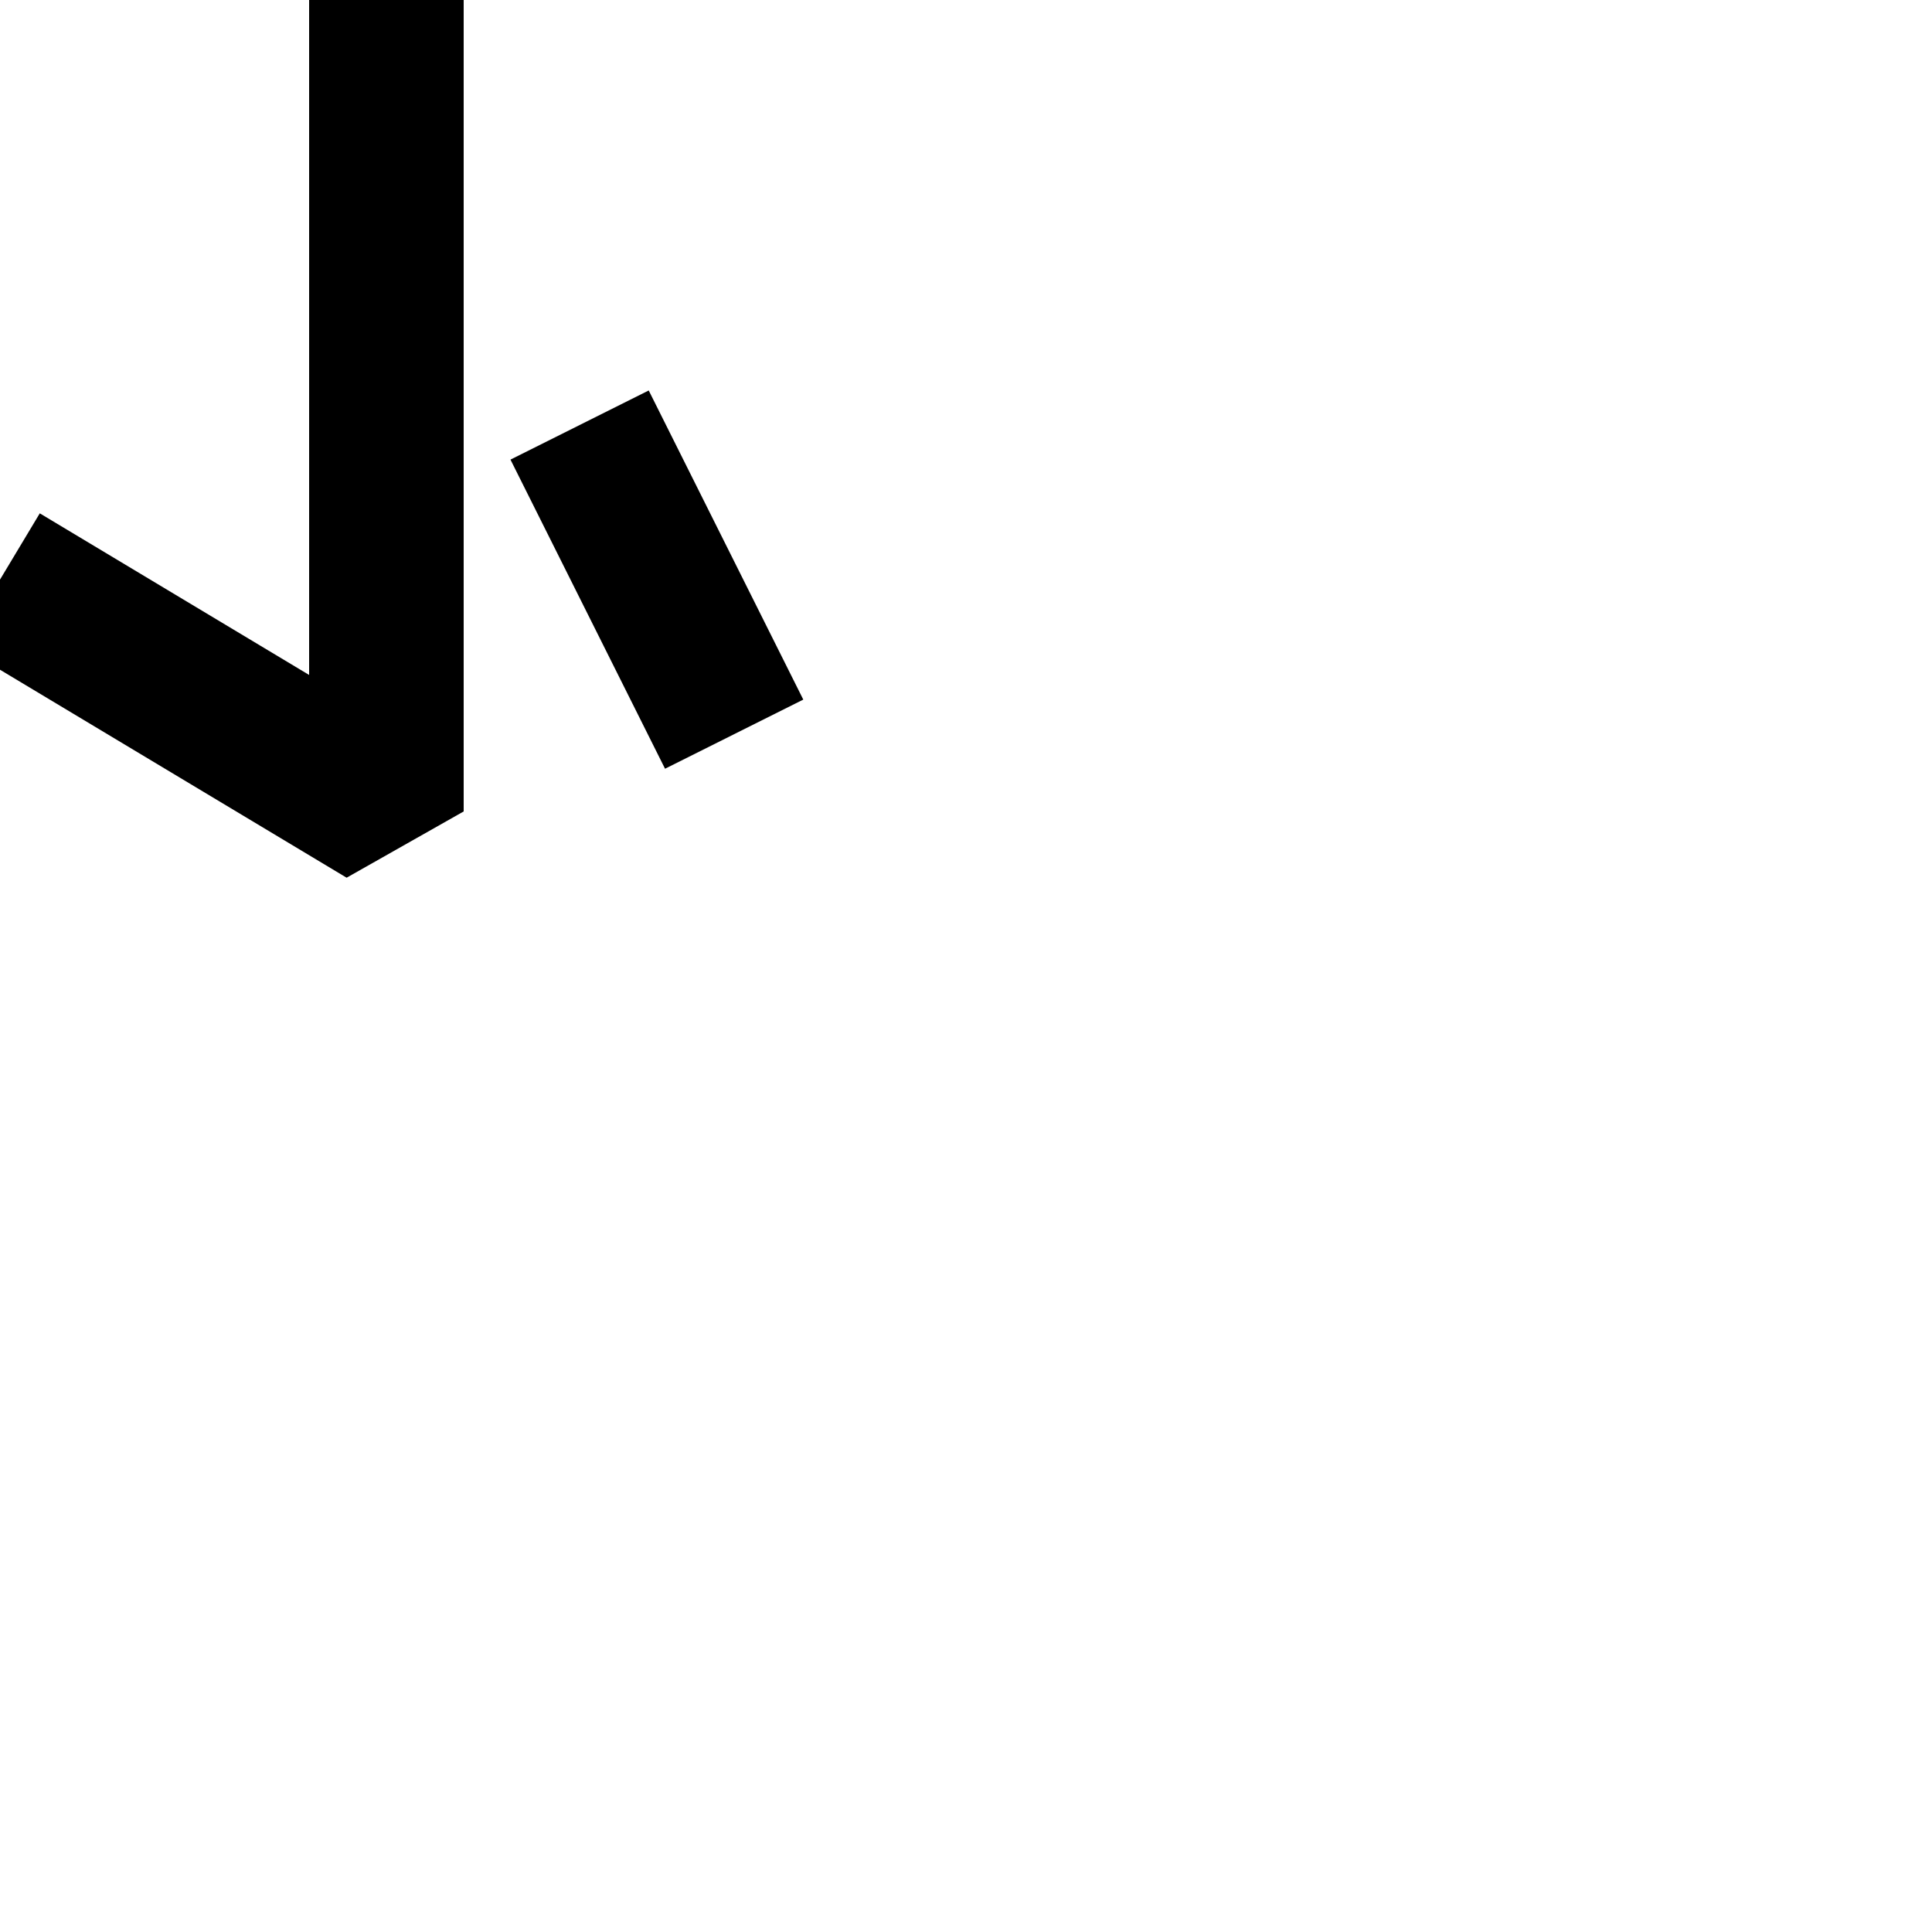
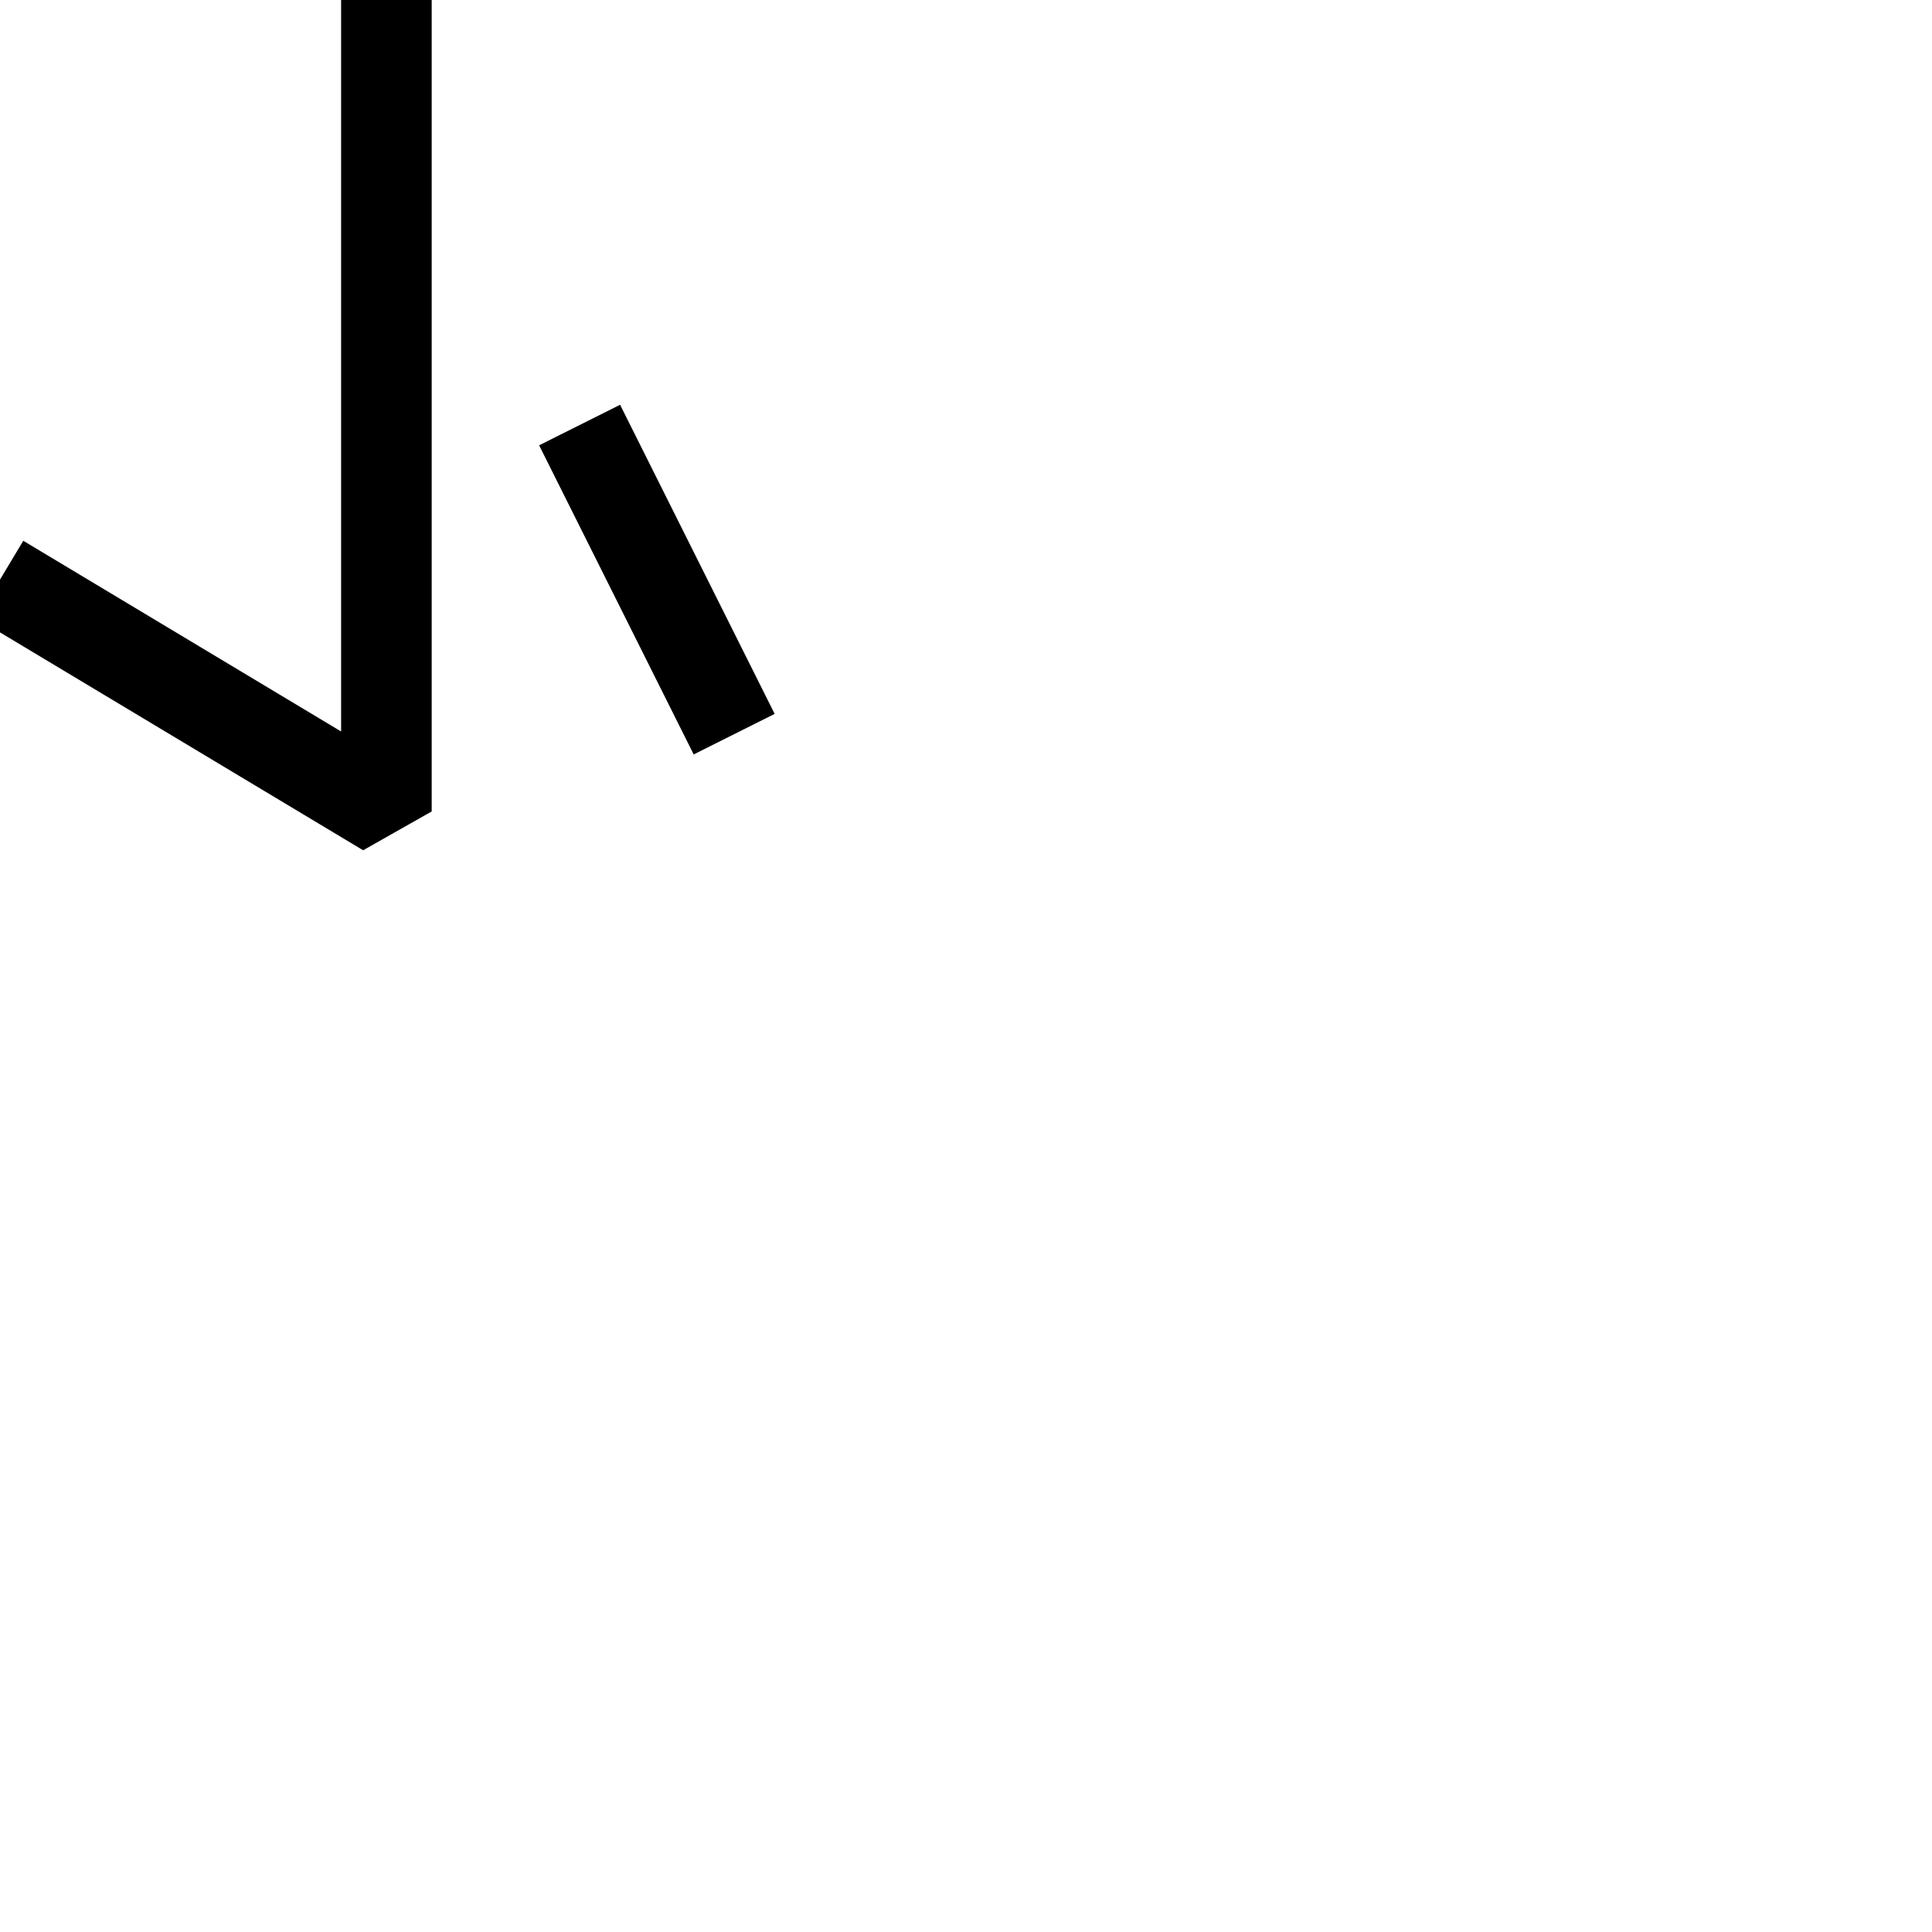
<svg xmlns="http://www.w3.org/2000/svg" width="100" height="100" viewBox="0 0 100 100" version="1.1" id="svg1035">
  <defs id="defs1032" />
  <g id="layer1">
-     <path id="path4253" style="color:#000000;fill:#000000;stroke-linejoin:bevel" d="M 16 0 L 16 34.936 L 2.059 26.57 L -2.059 33.43 L 17.941 45.43 L 24 42 L 24 0 L 16 0 z M 33.578 20.211 L 26.422 23.789 L 34.422 39.789 L 41.578 36.211 L 33.578 20.211 z " />
+     <path style="color:#000000;fill:#000000;stroke-linejoin:bevel;-inkscape-stroke:none" d="m 17.656,0 v 37.861 l -16.451,-9.871 -2.41,4.02 20,12 L 22.344,42 V 0 Z" id="path4253" />
+     <path style="color:#000000;fill:#000000;stroke-linejoin:bevel;-inkscape-stroke:none" d="m 32.096,20.951 -4.191,2.098 8,16 4.191,-2.098 z" id="path4816" />
  </g>
</svg>
